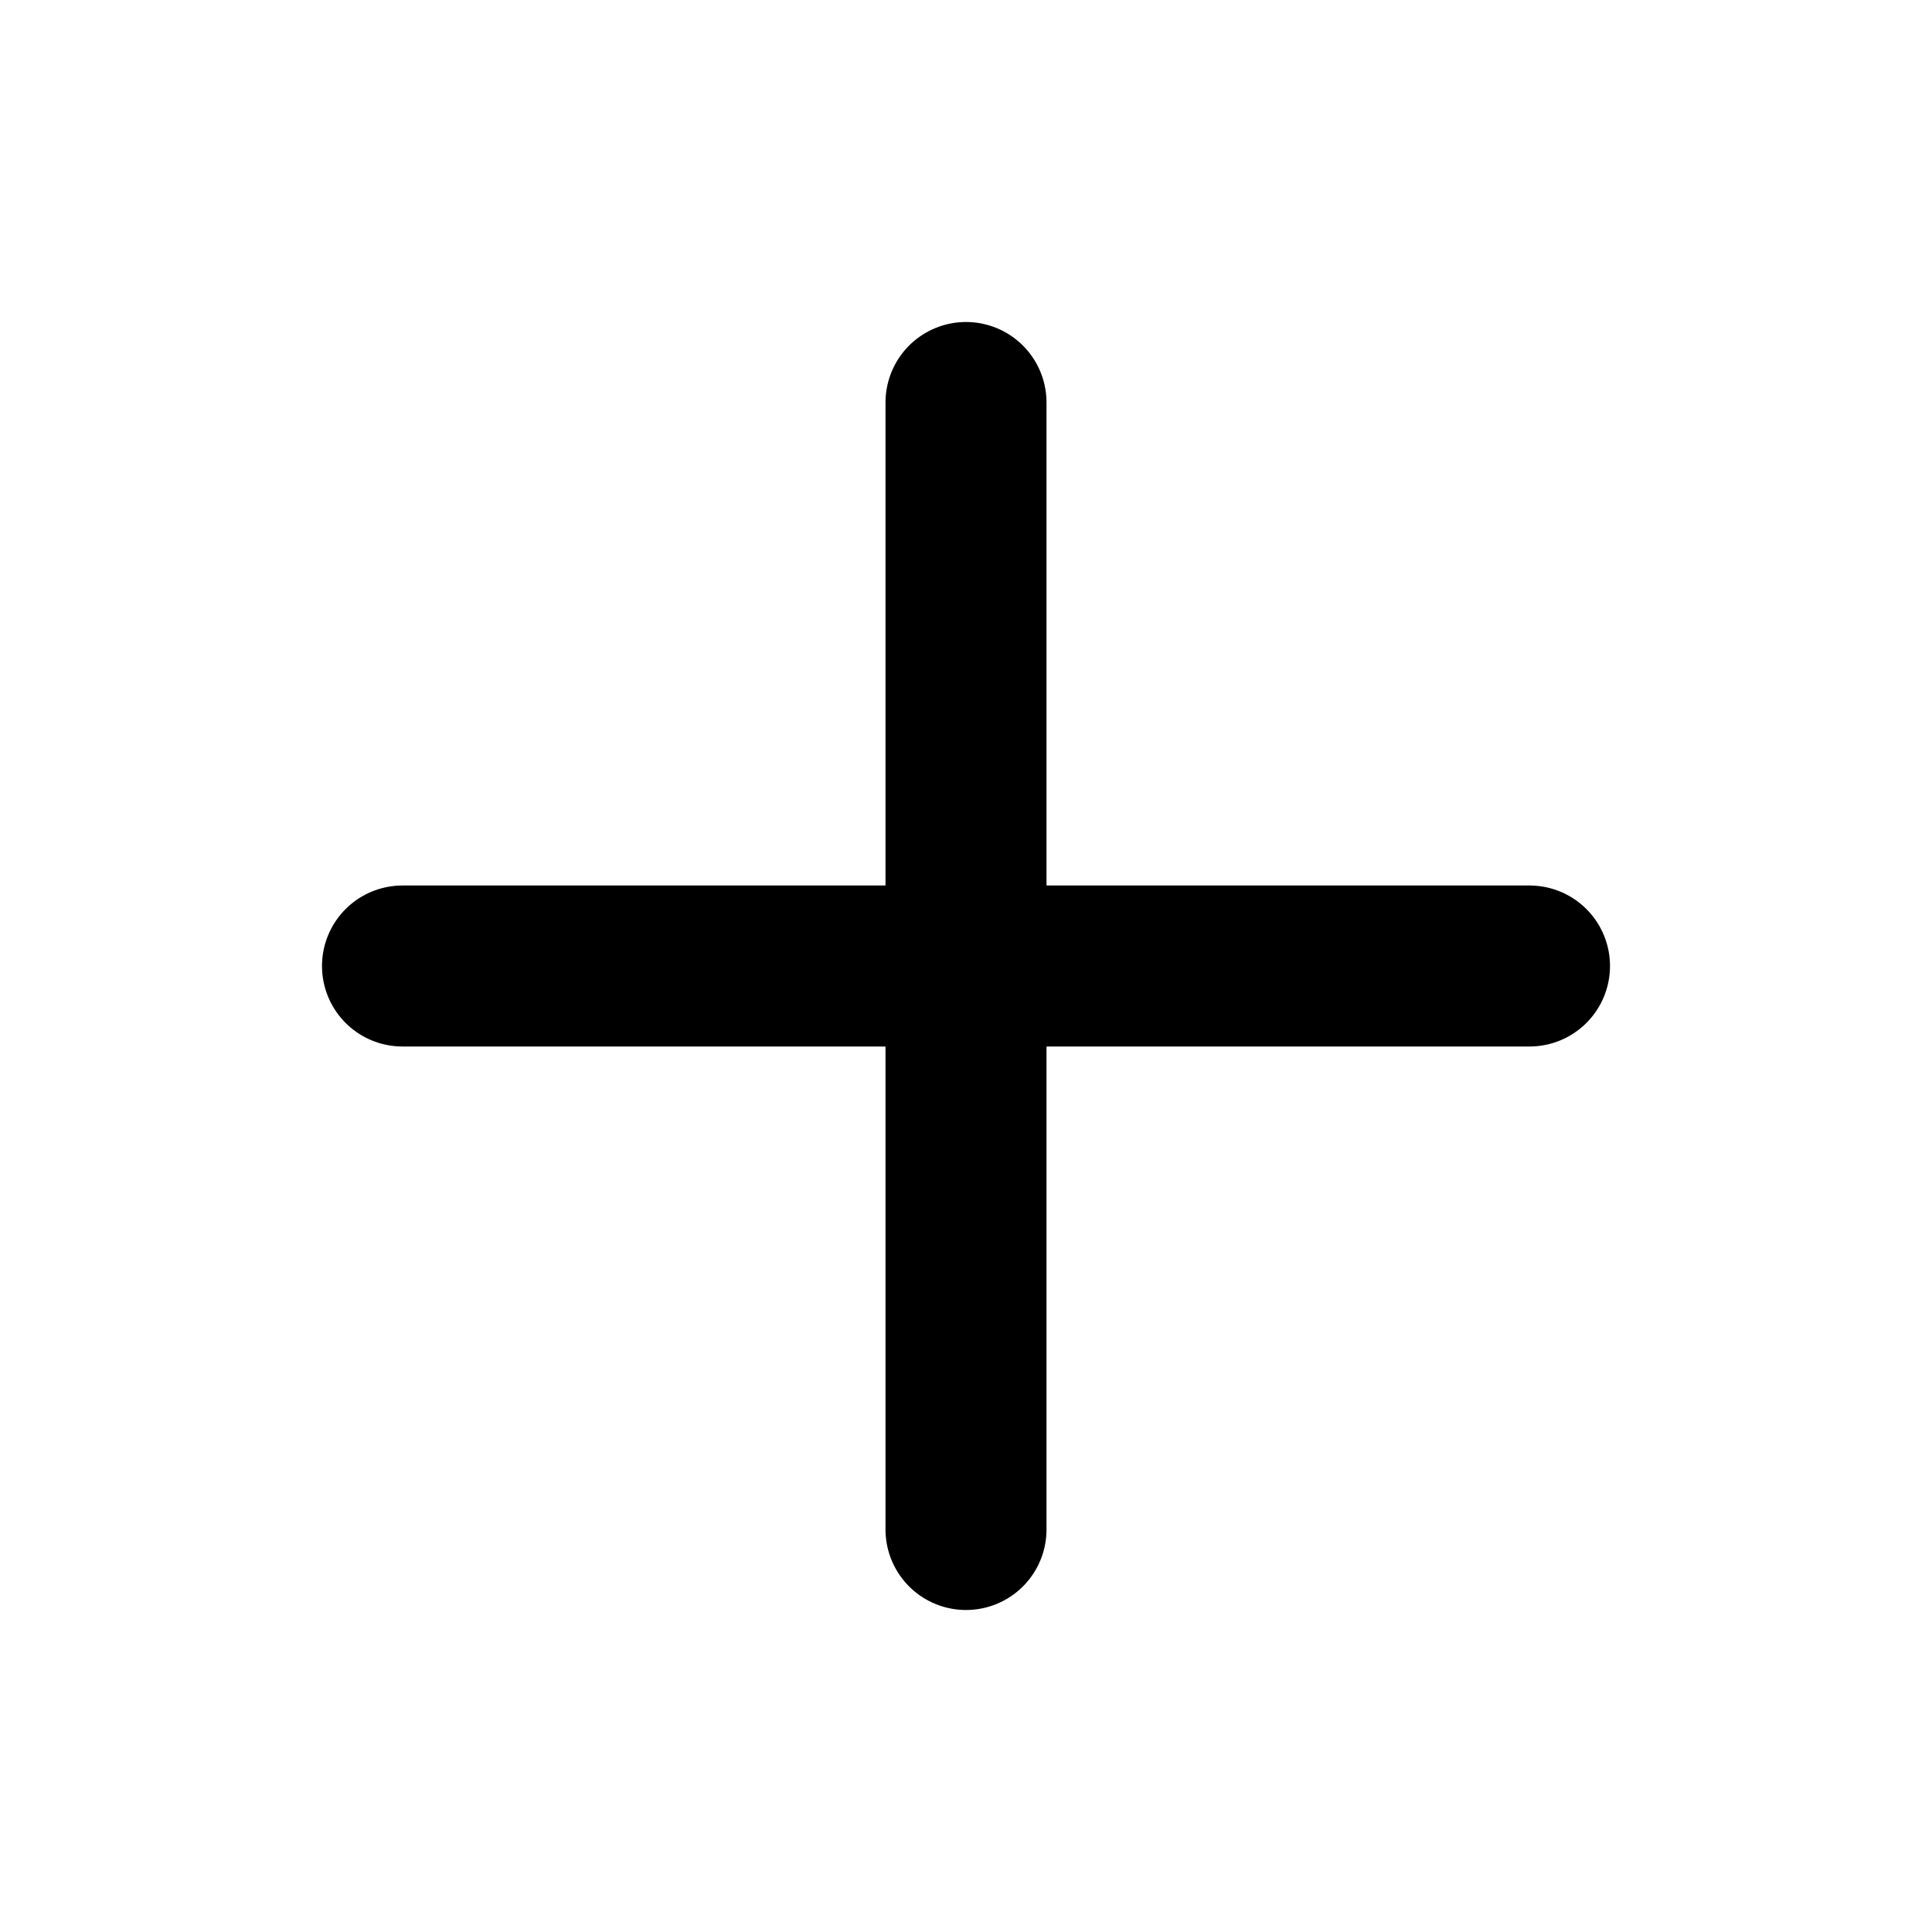
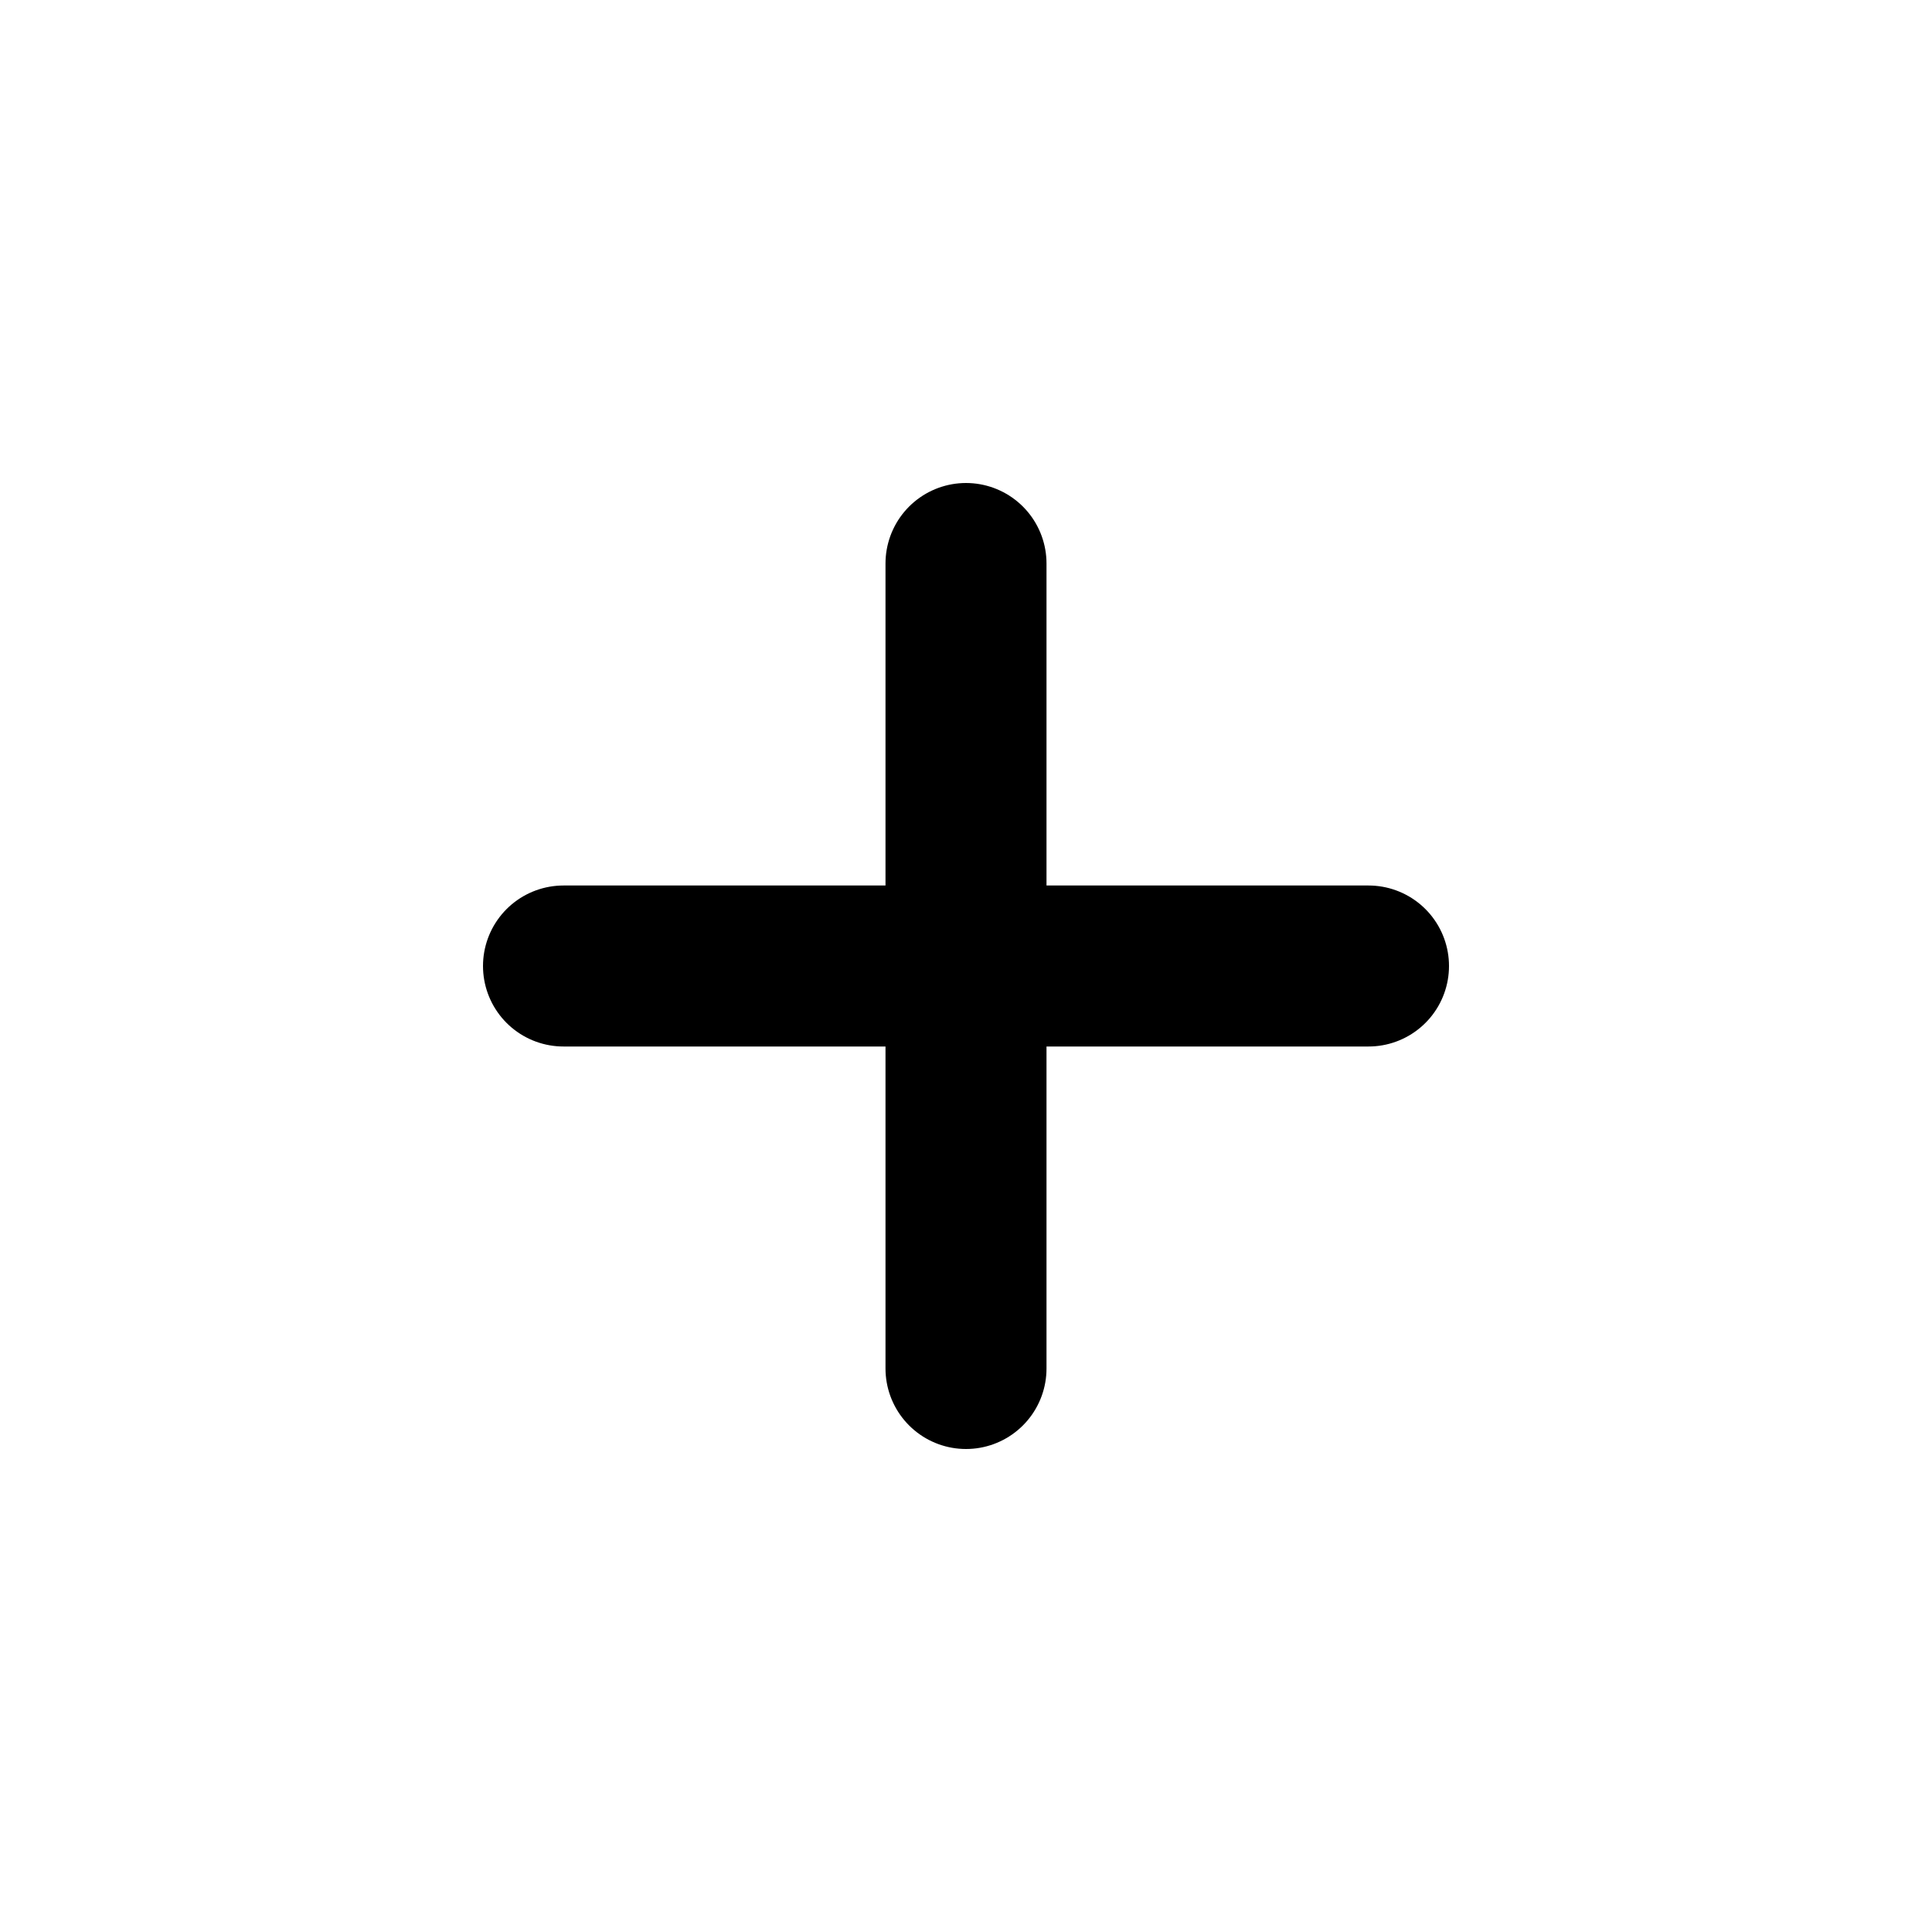
- <svg xmlns="http://www.w3.org/2000/svg" width="800px" height="800px" viewBox="0 0 24 24">
-   <g id="Complete">
-     <g data-name="add" id="add-2">
-       <g>
-         <line fill="none" stroke="#000000" stroke-linecap="round" stroke-linejoin="round" stroke-width="2" x1="12" x2="12" y1="19" y2="5" />
-         <line fill="none" stroke="#000000" stroke-linecap="round" stroke-linejoin="round" stroke-width="2" x1="5" x2="19" y1="12" y2="12" />
-       </g>
-     </g>
-   </g>
+ <svg xmlns="http://www.w3.org/2000/svg" width="800px" height="800px" viewBox="0 0 24 24" fill="none">
+   <path d="M7 12L12 12M12 12L17 12M12 12V7M12 12L12 17" stroke="#000000" stroke-width="2" stroke-linecap="round" stroke-linejoin="round" />
</svg>
